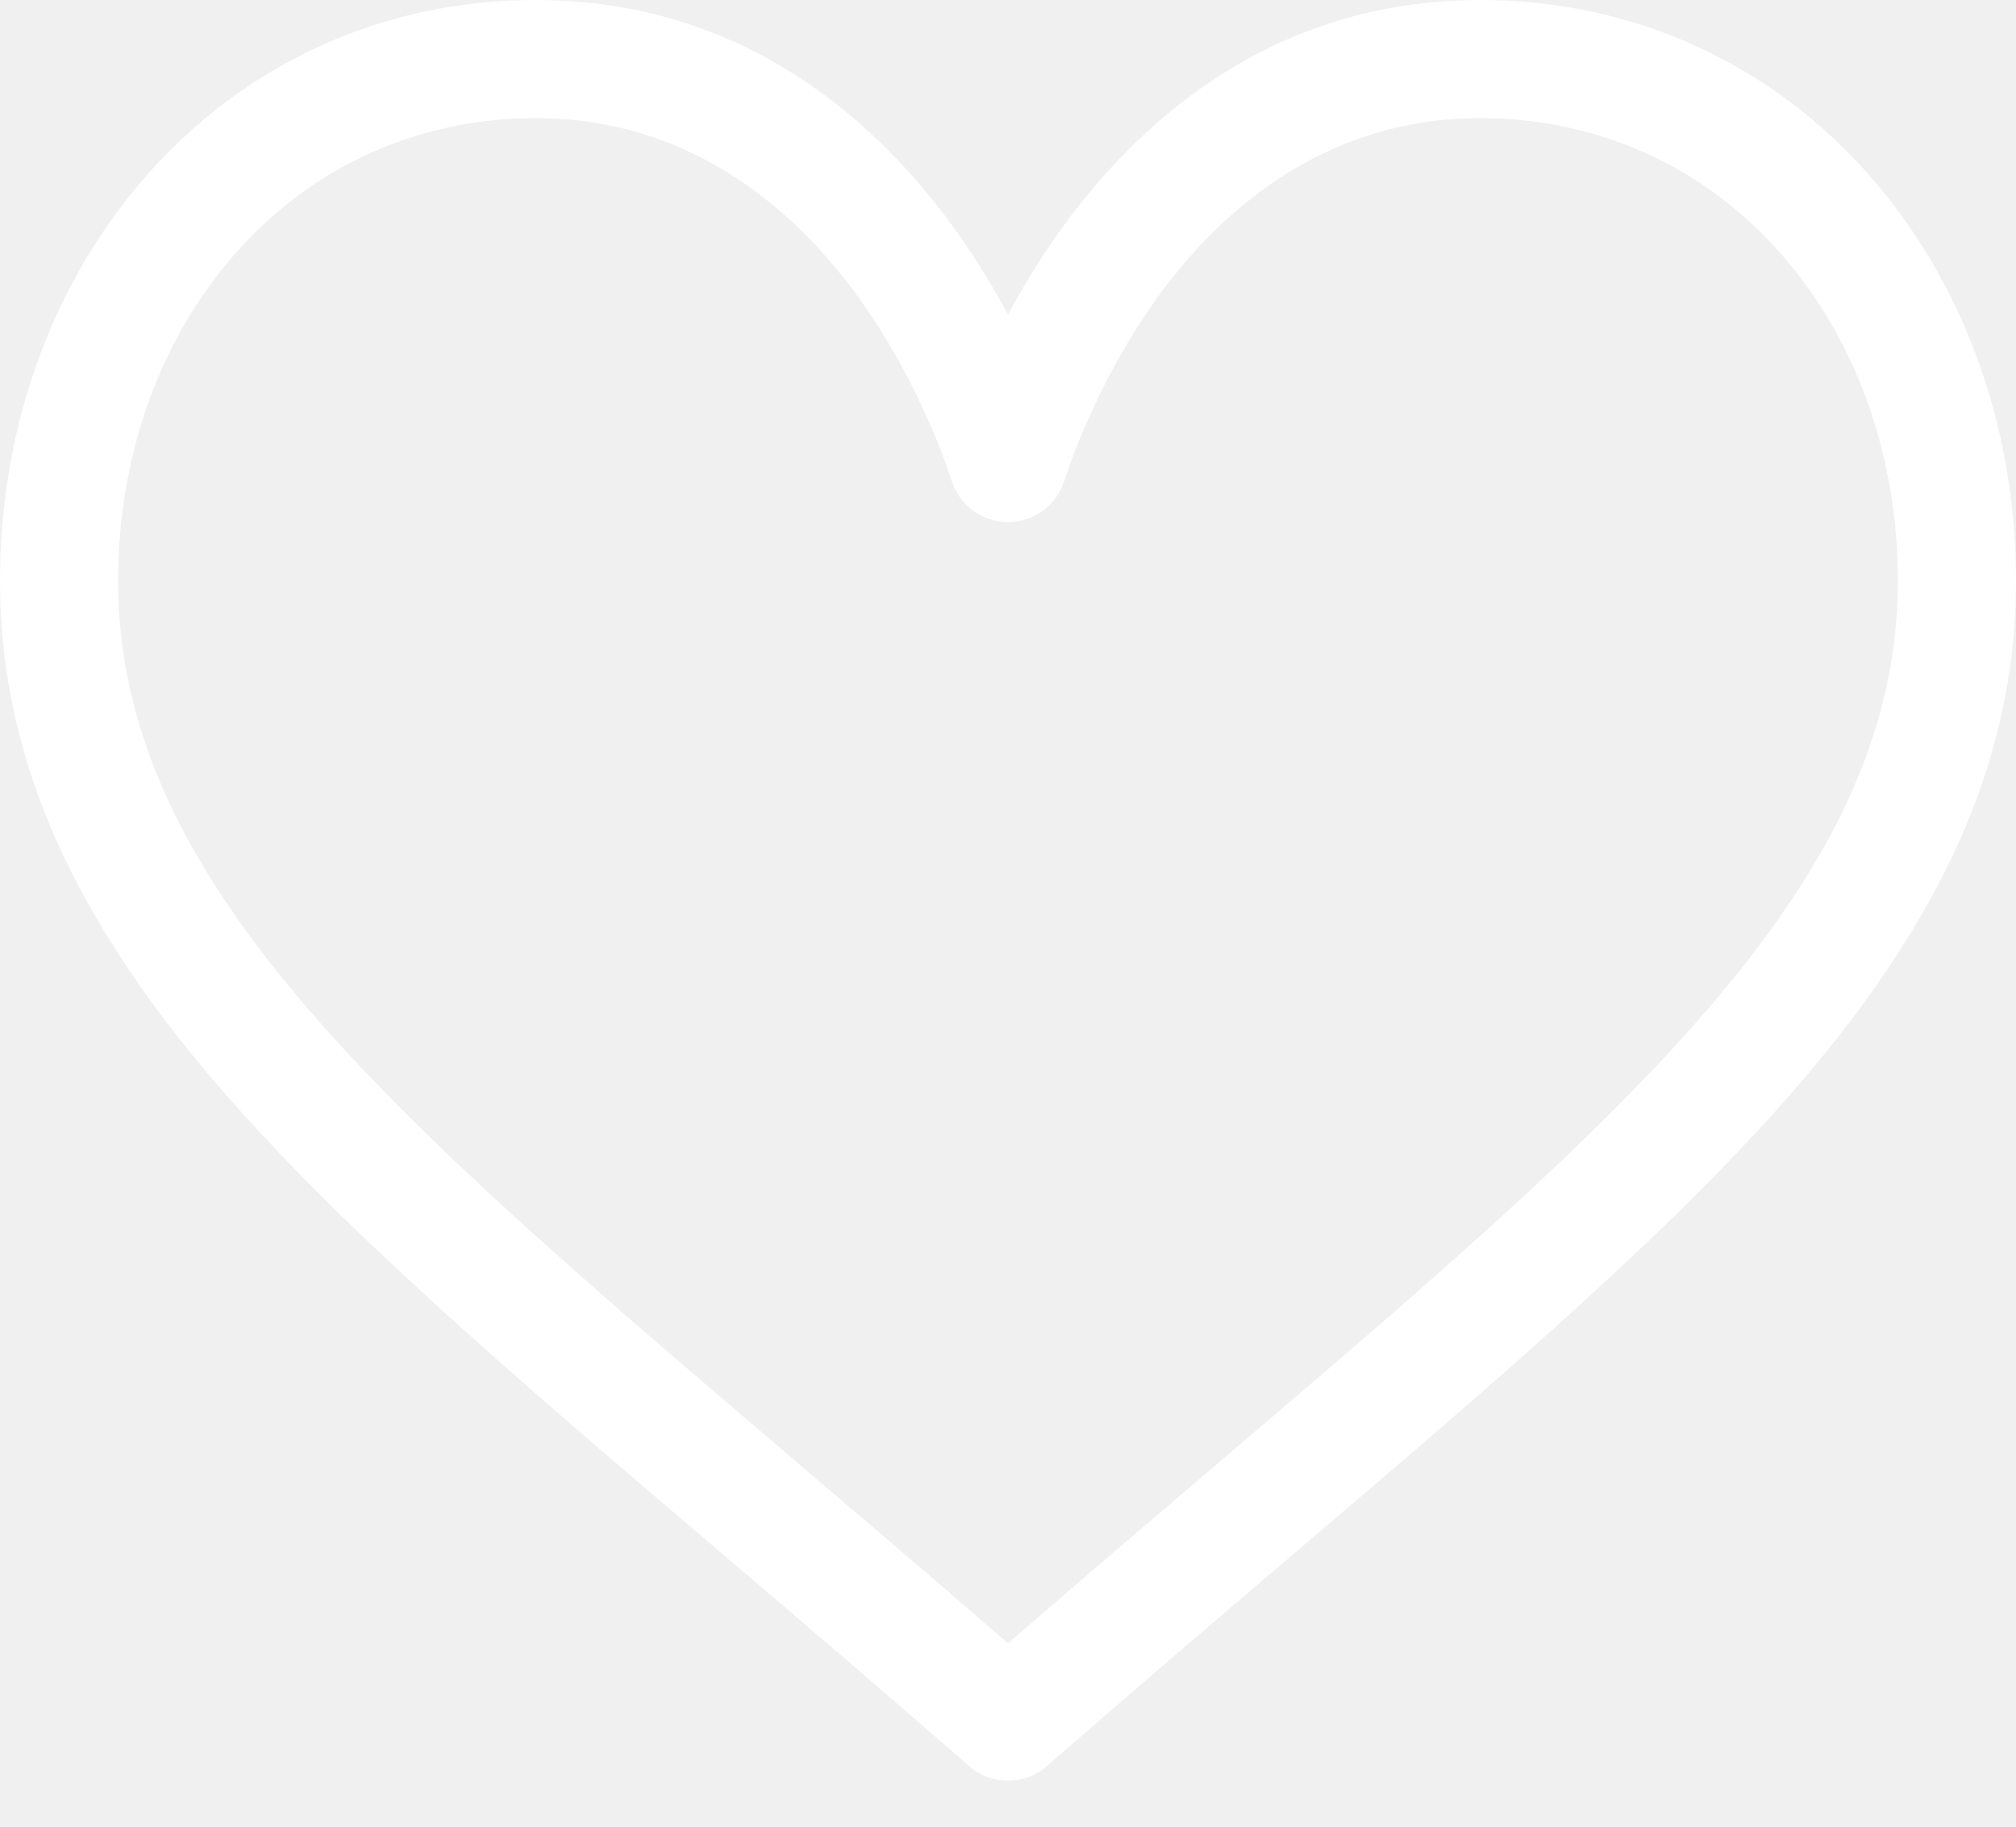
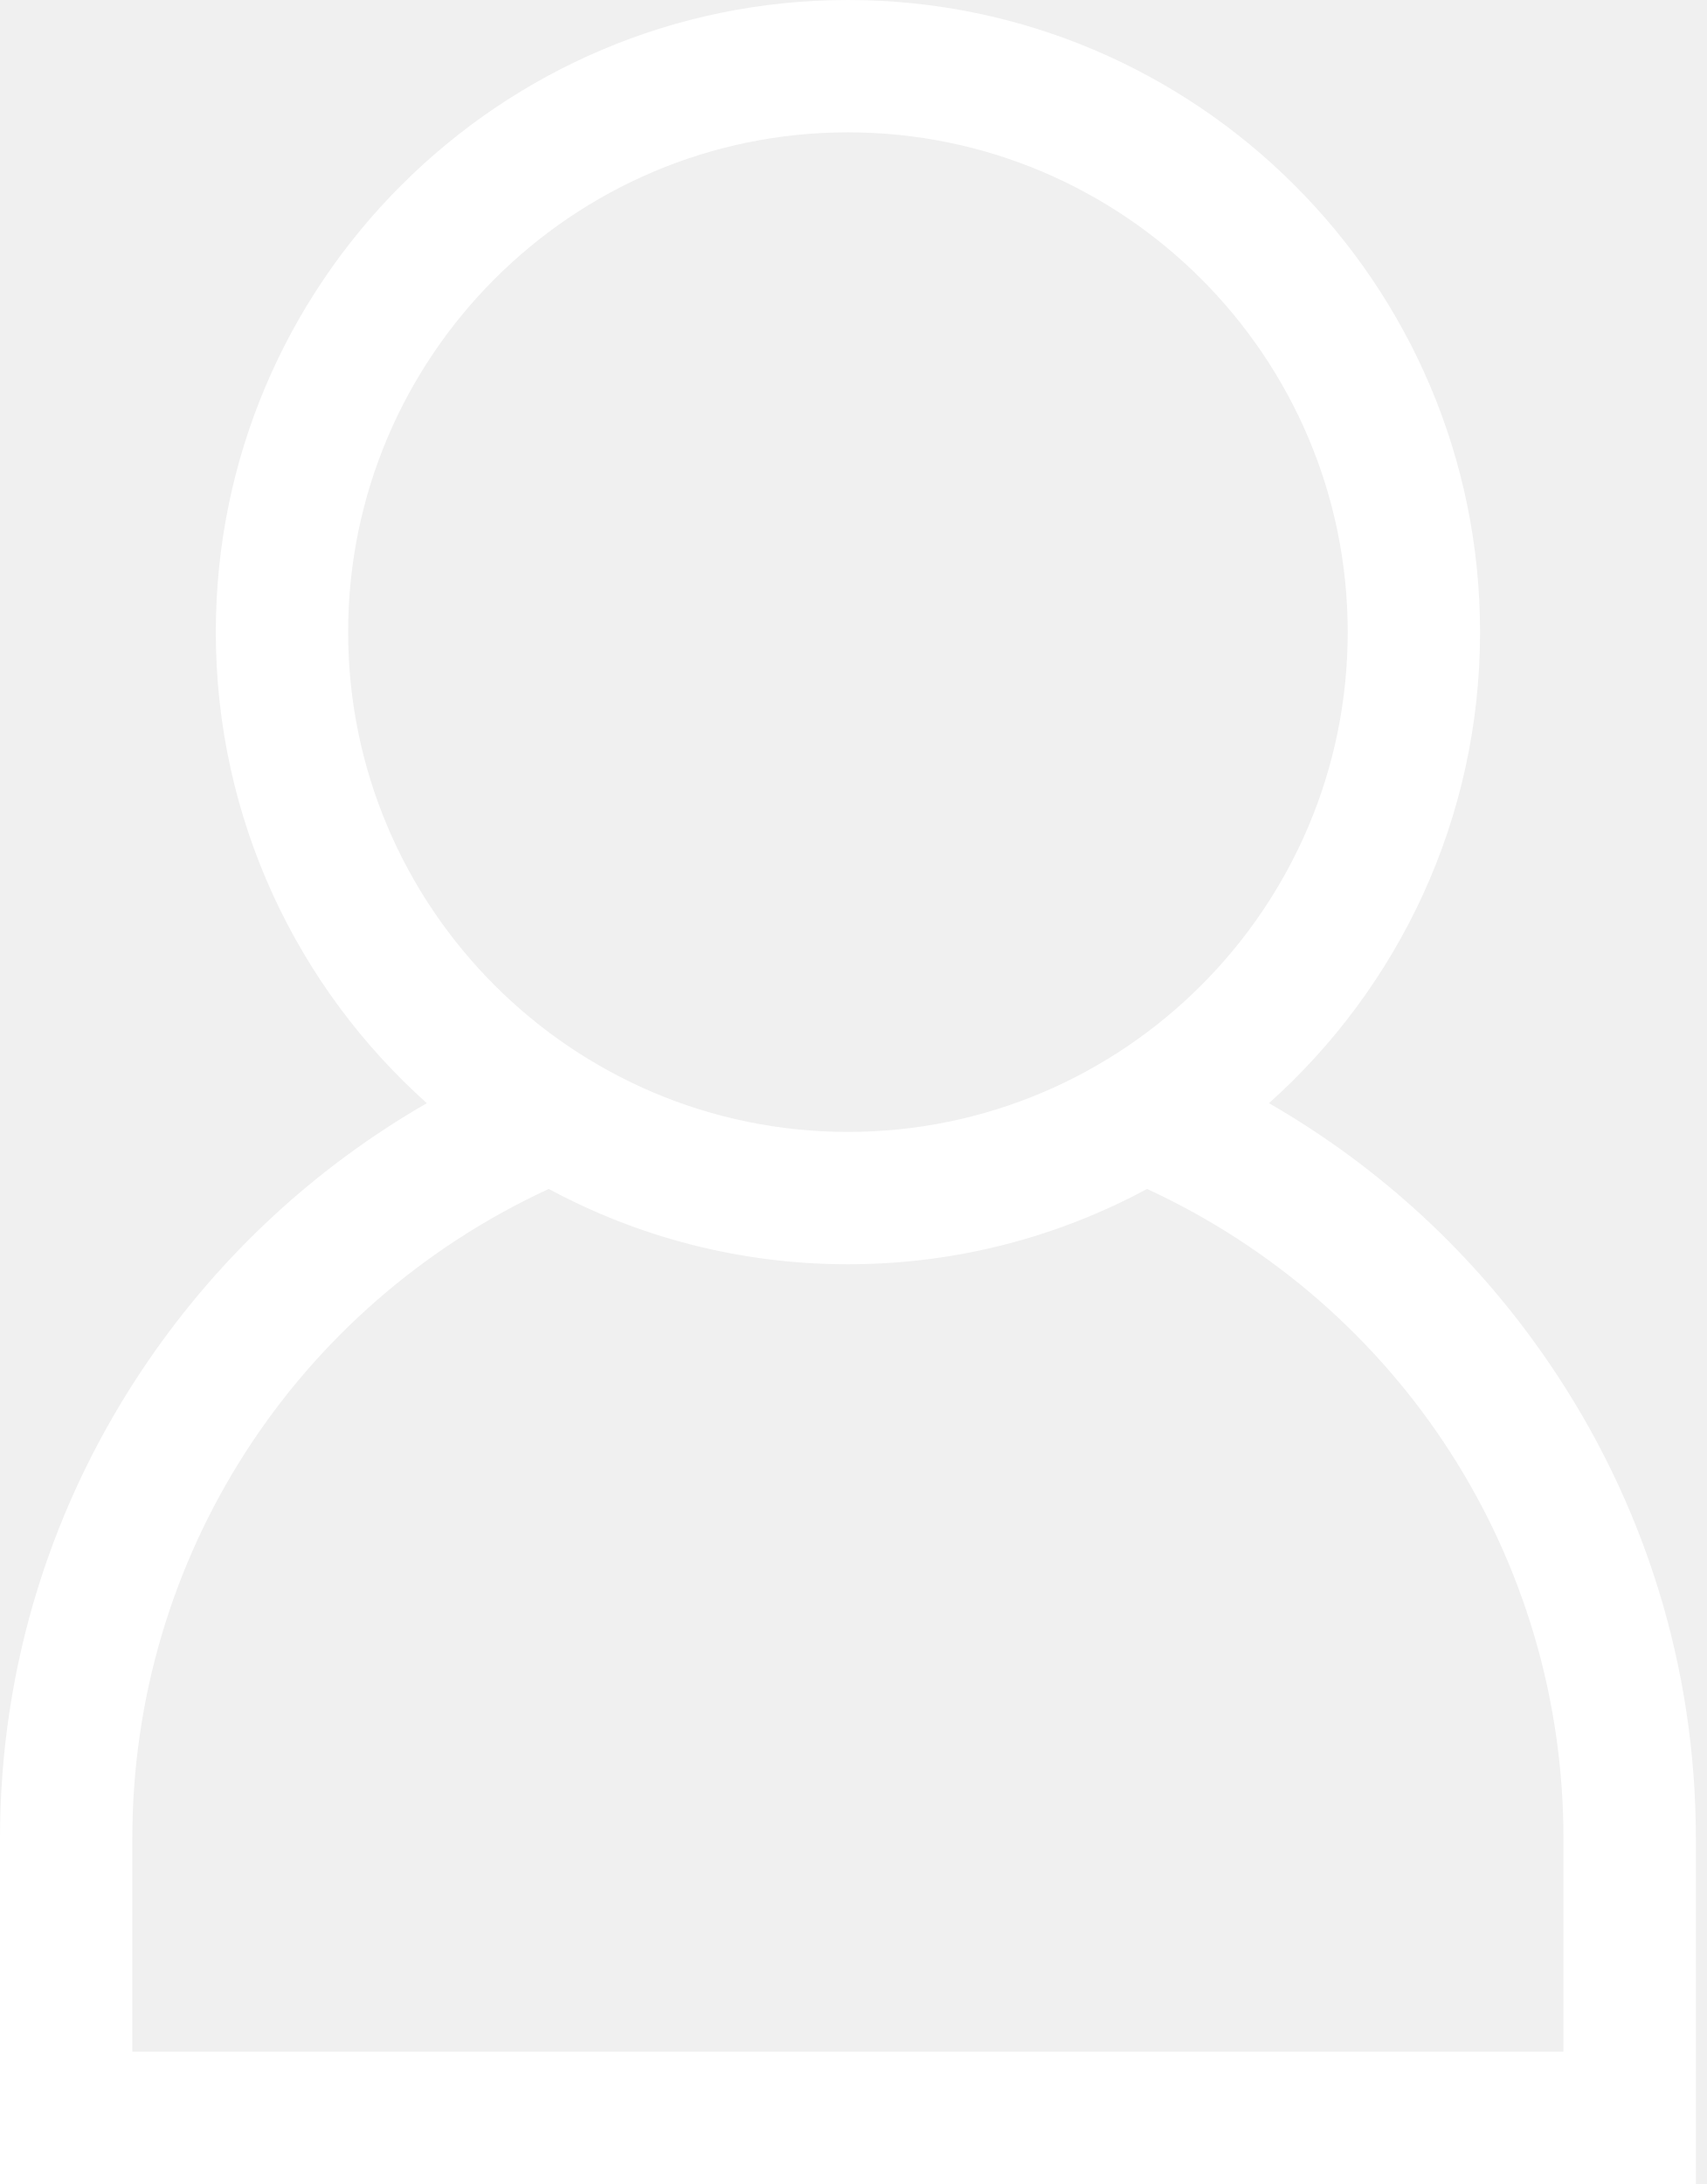
- <svg xmlns="http://www.w3.org/2000/svg" width="32" height="29" viewBox="0 0 32 29" fill="none">
-   <path d="M29.665 2.777C28.087 0.986 25.897 0 23.5 0C20.128 0 17.994 2.014 16.797 3.703C16.486 4.141 16.222 4.581 16 4.995C15.778 4.581 15.514 4.141 15.203 3.703C14.006 2.014 11.872 0 8.5 0C6.103 0 3.913 0.986 2.335 2.777C0.829 4.486 0 6.774 0 9.22C0 11.882 1.04 14.359 3.272 17.013C5.266 19.386 8.136 21.831 11.459 24.663C12.698 25.718 13.978 26.81 15.342 28.003L15.383 28.038C15.559 28.193 15.78 28.27 16 28.27C16.22 28.27 16.441 28.193 16.617 28.038L16.658 28.003C18.022 26.81 19.302 25.719 20.541 24.663C23.864 21.831 26.734 19.386 28.728 17.013C30.96 14.359 32 11.882 32 9.22C32 6.774 31.171 4.486 29.665 2.777ZM19.325 23.236C18.257 24.146 17.158 25.082 16 26.089C14.842 25.082 13.743 24.146 12.675 23.236C6.172 17.694 1.875 14.033 1.875 9.22C1.875 7.23 2.538 5.383 3.741 4.017C4.959 2.636 6.649 1.875 8.5 1.875C11.071 1.875 12.732 3.459 13.674 4.787C14.518 5.979 14.958 7.18 15.109 7.641C15.234 8.027 15.594 8.288 16 8.288C16.406 8.288 16.766 8.027 16.891 7.641C17.042 7.18 17.482 5.979 18.326 4.787C19.268 3.459 20.929 1.875 23.5 1.875C25.351 1.875 27.041 2.636 28.259 4.017C29.462 5.383 30.125 7.23 30.125 9.22C30.125 14.033 25.828 17.694 19.325 23.236Z" fill="white" />
+ <svg xmlns="http://www.w3.org/2000/svg" width="25" height="32" viewBox="0 0 25 32" fill="none">
+   <path d="M22.678 19.943C21.608 18.38 20.213 17.096 18.593 16.164C20.49 14.467 21.686 12.002 21.686 9.262C21.686 4.155 17.531 0 12.424 0C7.317 0 3.162 4.155 3.162 9.262C3.162 12.002 4.357 14.467 6.254 16.164C4.634 17.096 3.24 18.38 2.169 19.943C0.75 22.013 0 24.431 0 26.936V32H24.848V26.936C24.848 24.431 24.098 22.013 22.678 19.943ZM5.101 9.262C5.101 5.224 8.386 1.939 12.424 1.939C16.462 1.939 19.747 5.224 19.747 9.262C19.747 13.3 16.462 16.585 12.424 16.585C8.386 16.585 5.101 13.3 5.101 9.262ZM1.939 30.061V26.936C1.939 22.827 4.319 19.142 8.04 17.42C9.346 18.124 10.839 18.524 12.424 18.524C14.008 18.524 15.502 18.124 16.807 17.42C20.528 19.142 22.908 22.827 22.908 26.936V30.061H1.939Z" fill="white" />
</svg>
